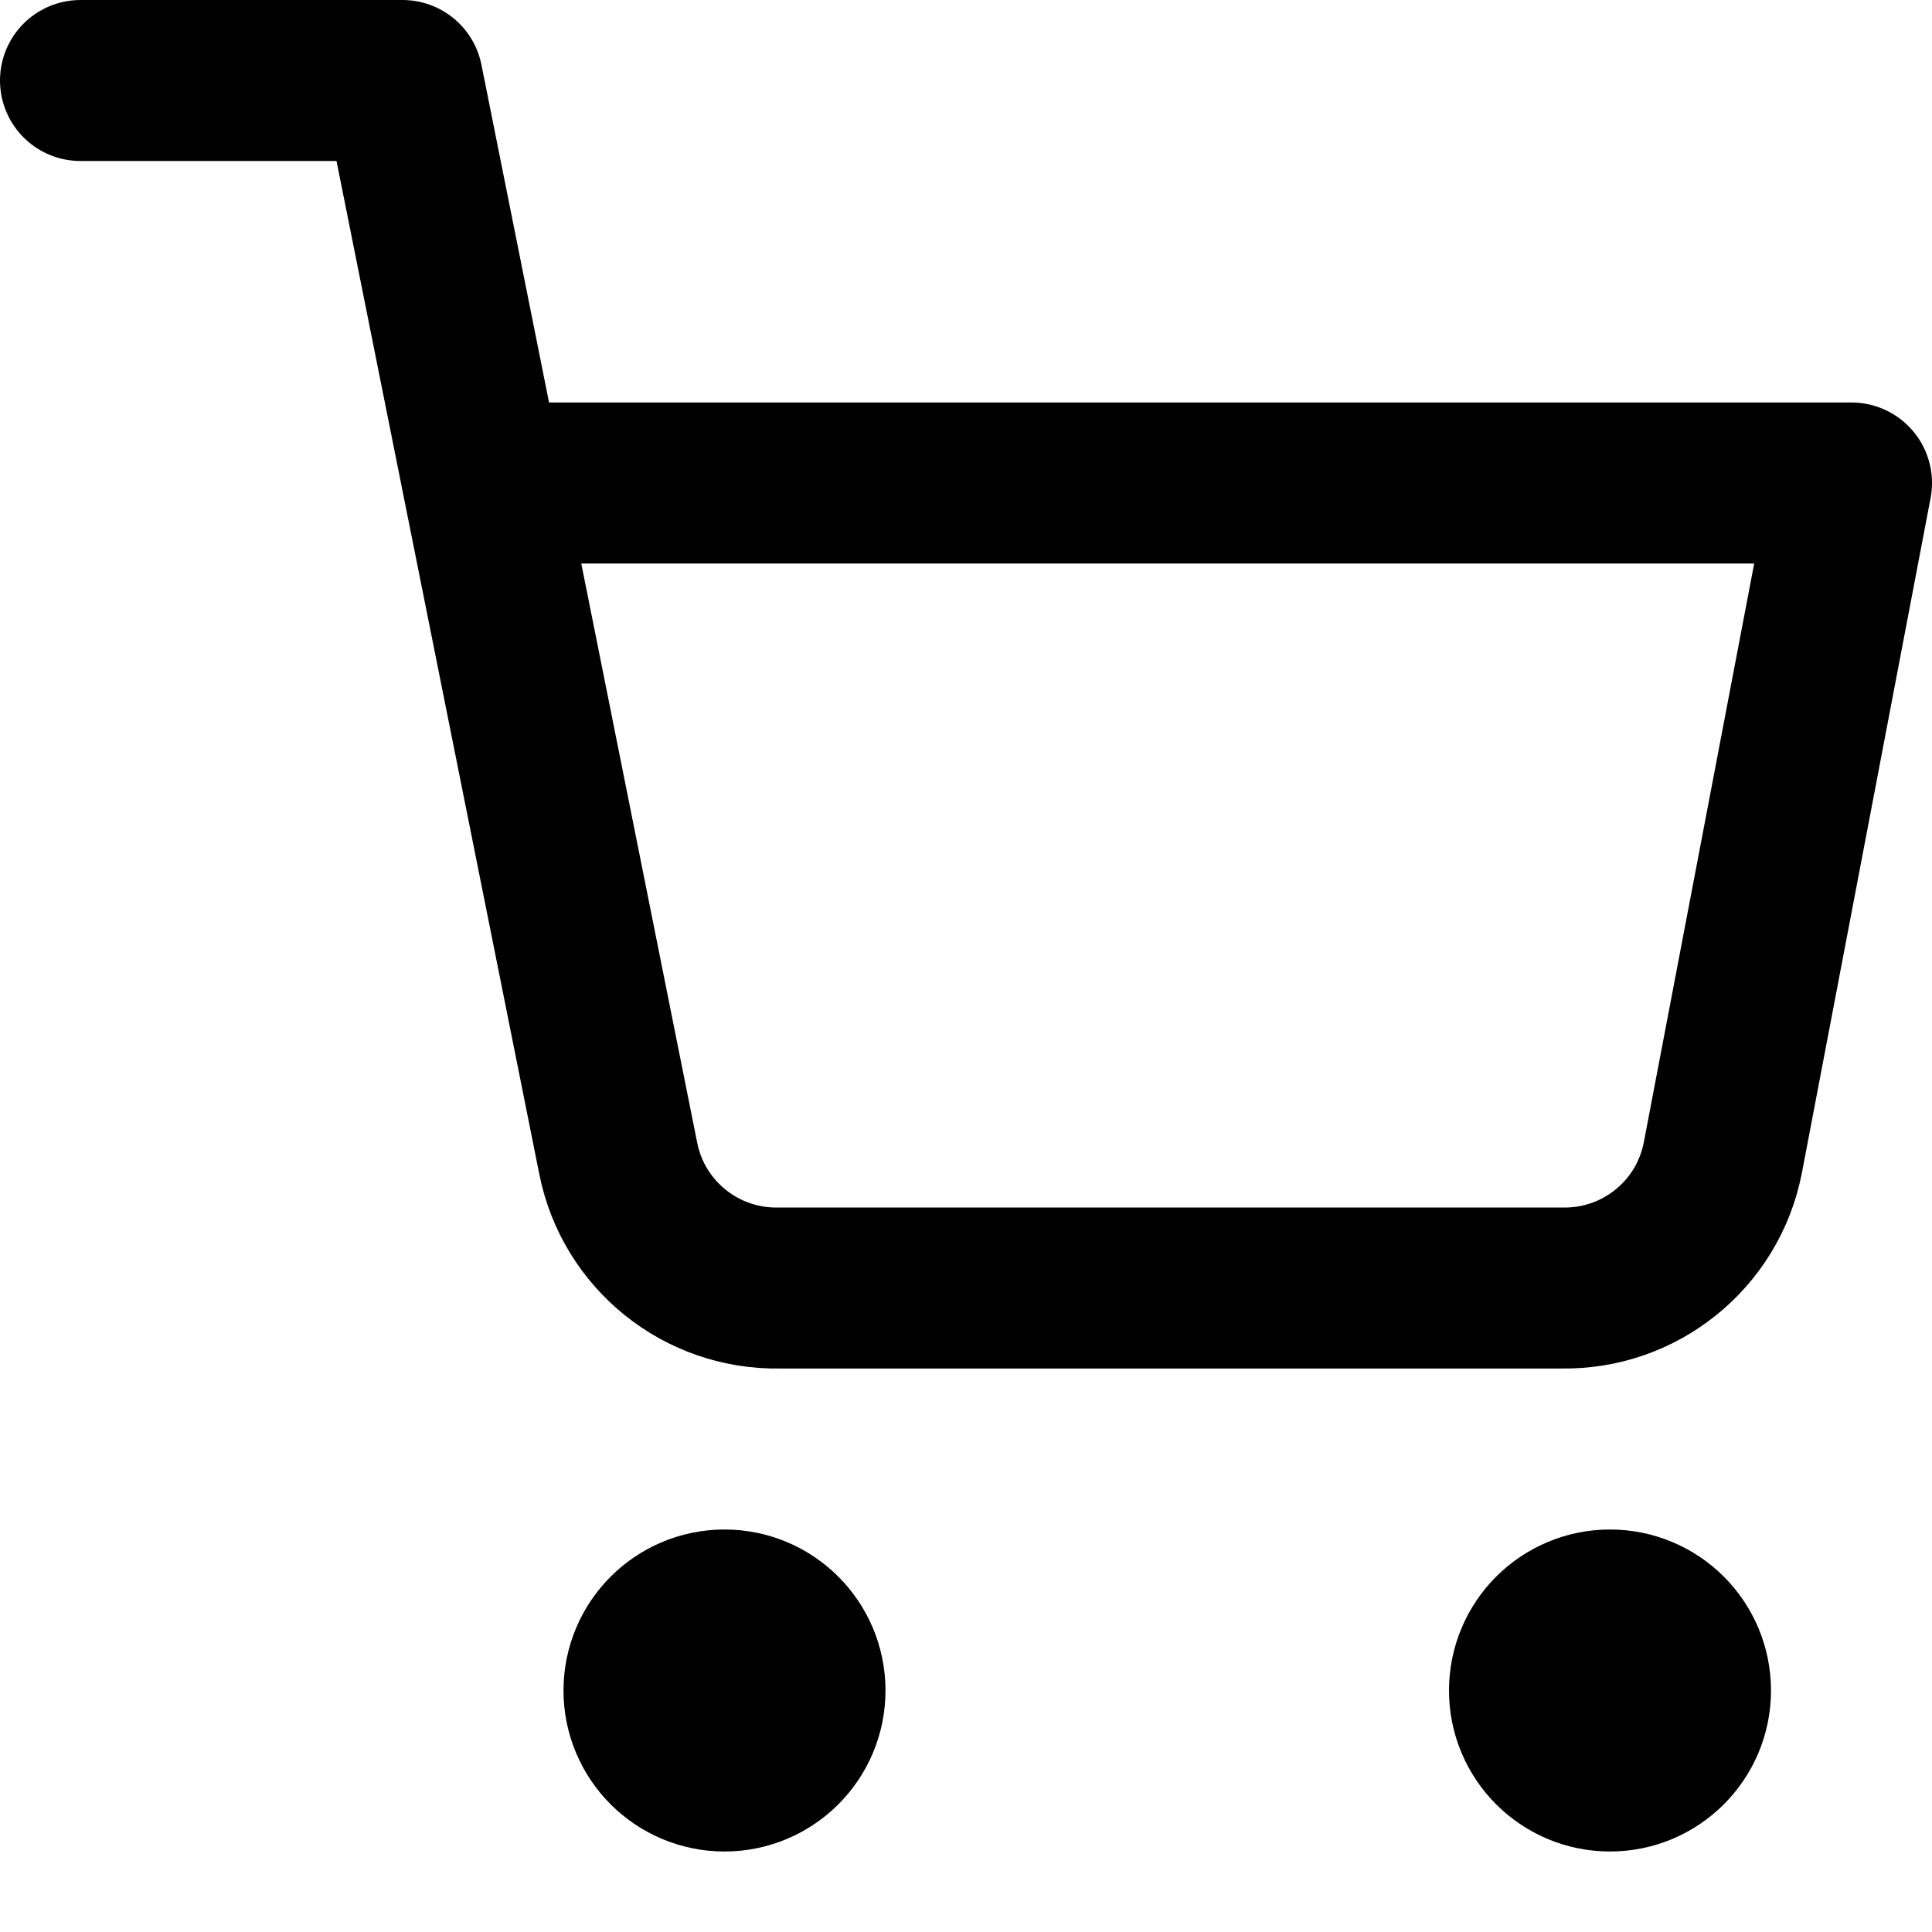
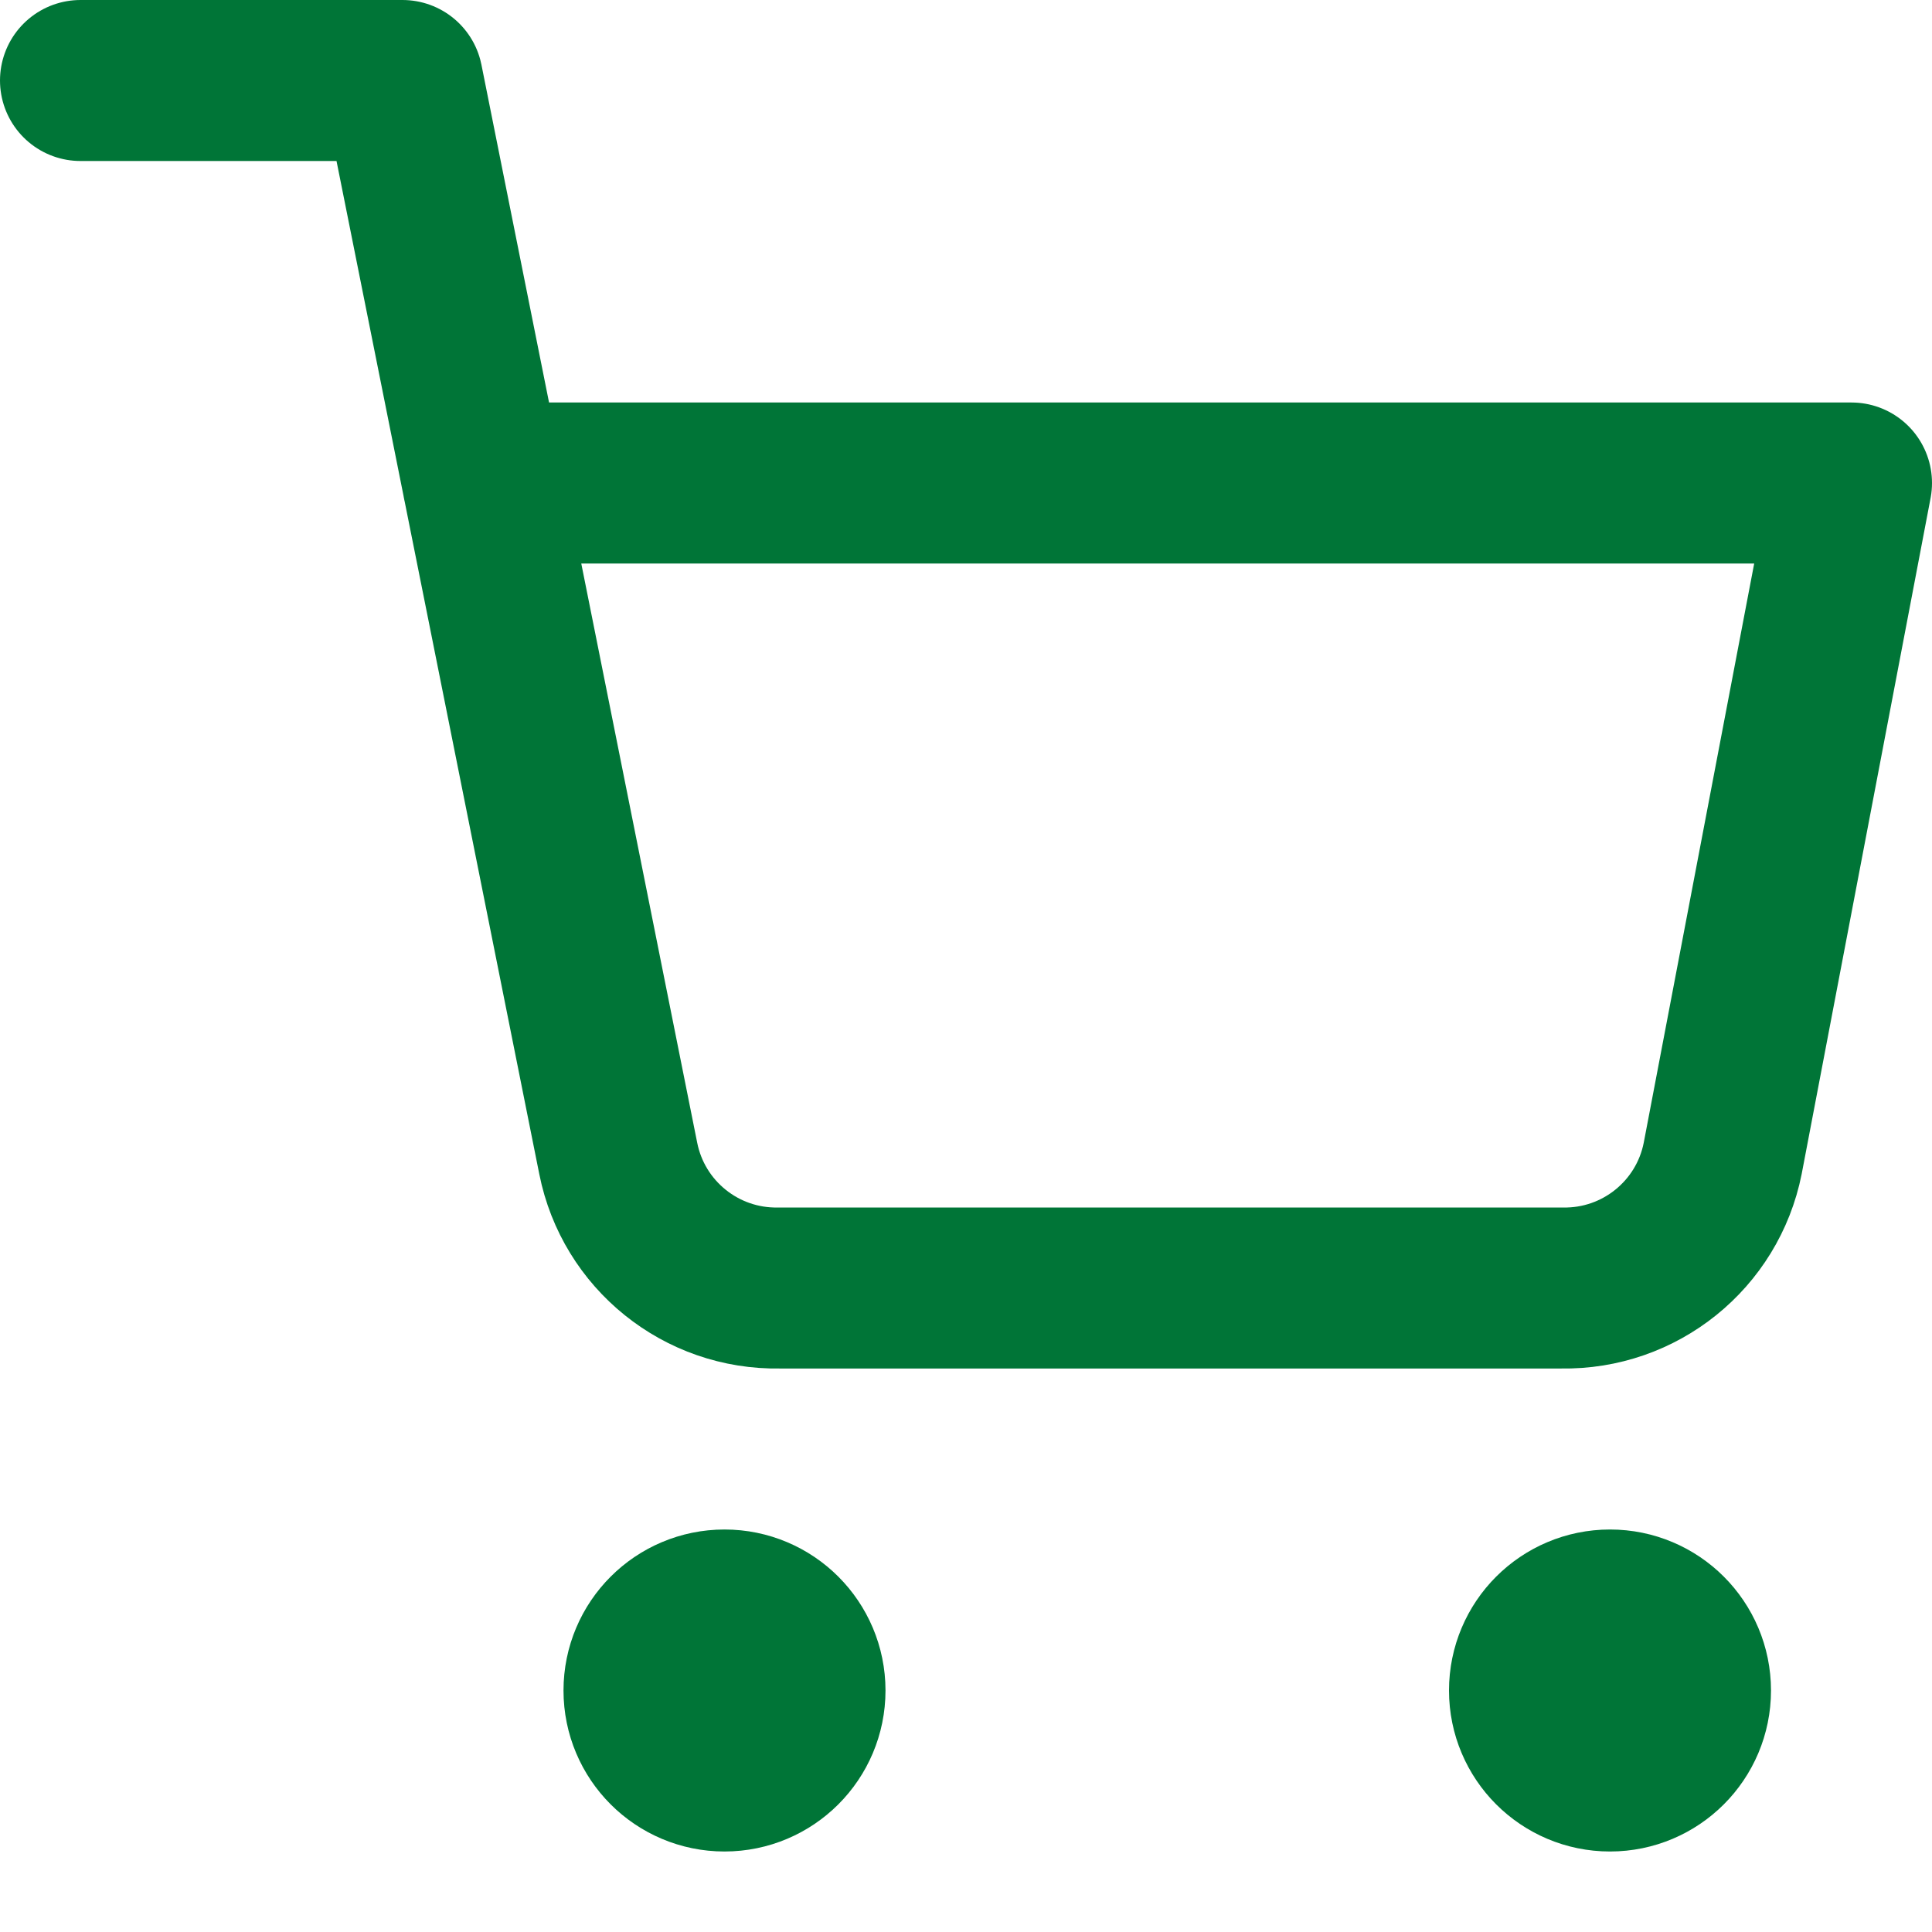
- <svg xmlns="http://www.w3.org/2000/svg" width="24" height="24" viewBox="0 0 24 24" fill="none" stroke="currentColor" stroke-width="2" stroke-linecap="round" stroke-linejoin="round">
+ <svg xmlns="http://www.w3.org/2000/svg" width="24" height="24" viewBox="0 0 24 24" fill="none" stroke="#007537" stroke-width="2" stroke-linecap="round" stroke-linejoin="round">
  <circle cx="9" cy="21" r="1" />
  <circle cx="20" cy="21" r="1" />
  <path d="M1 1h4l2.68 13.39a2 2 0 0 0 2 1.61h9.72a2 2 0 0 0 2-1.61L23 6H6" />
</svg>
